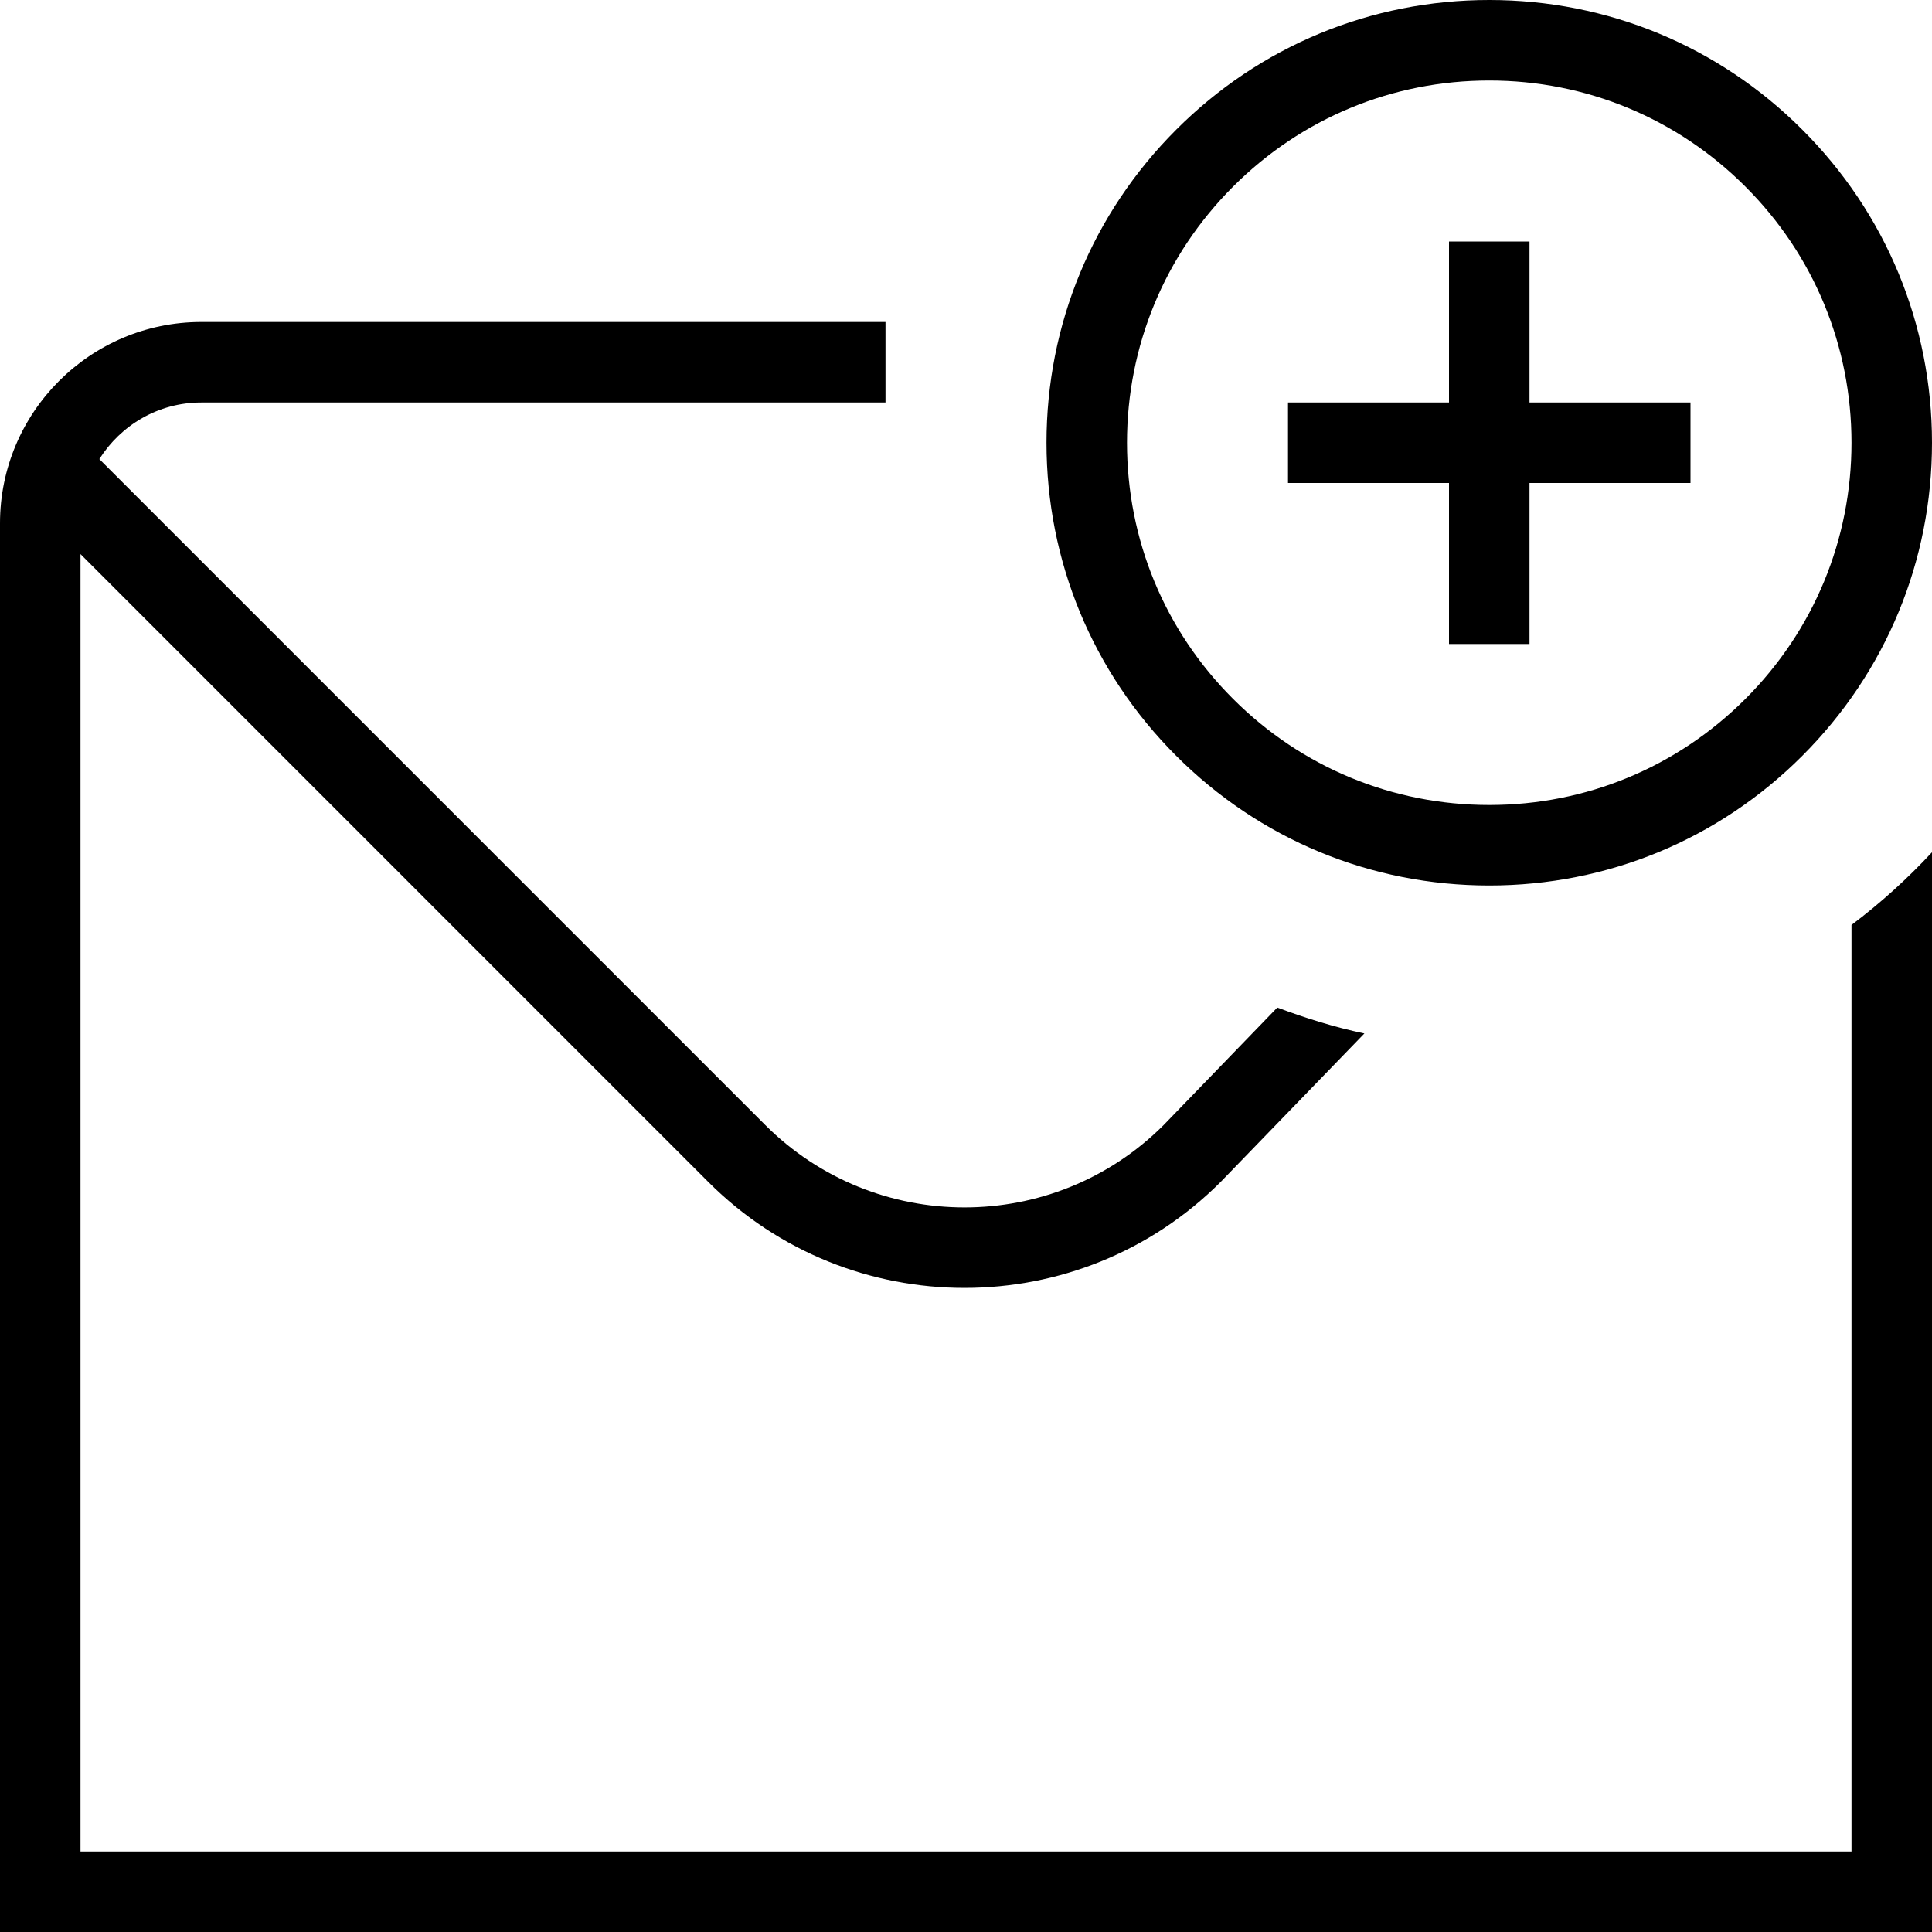
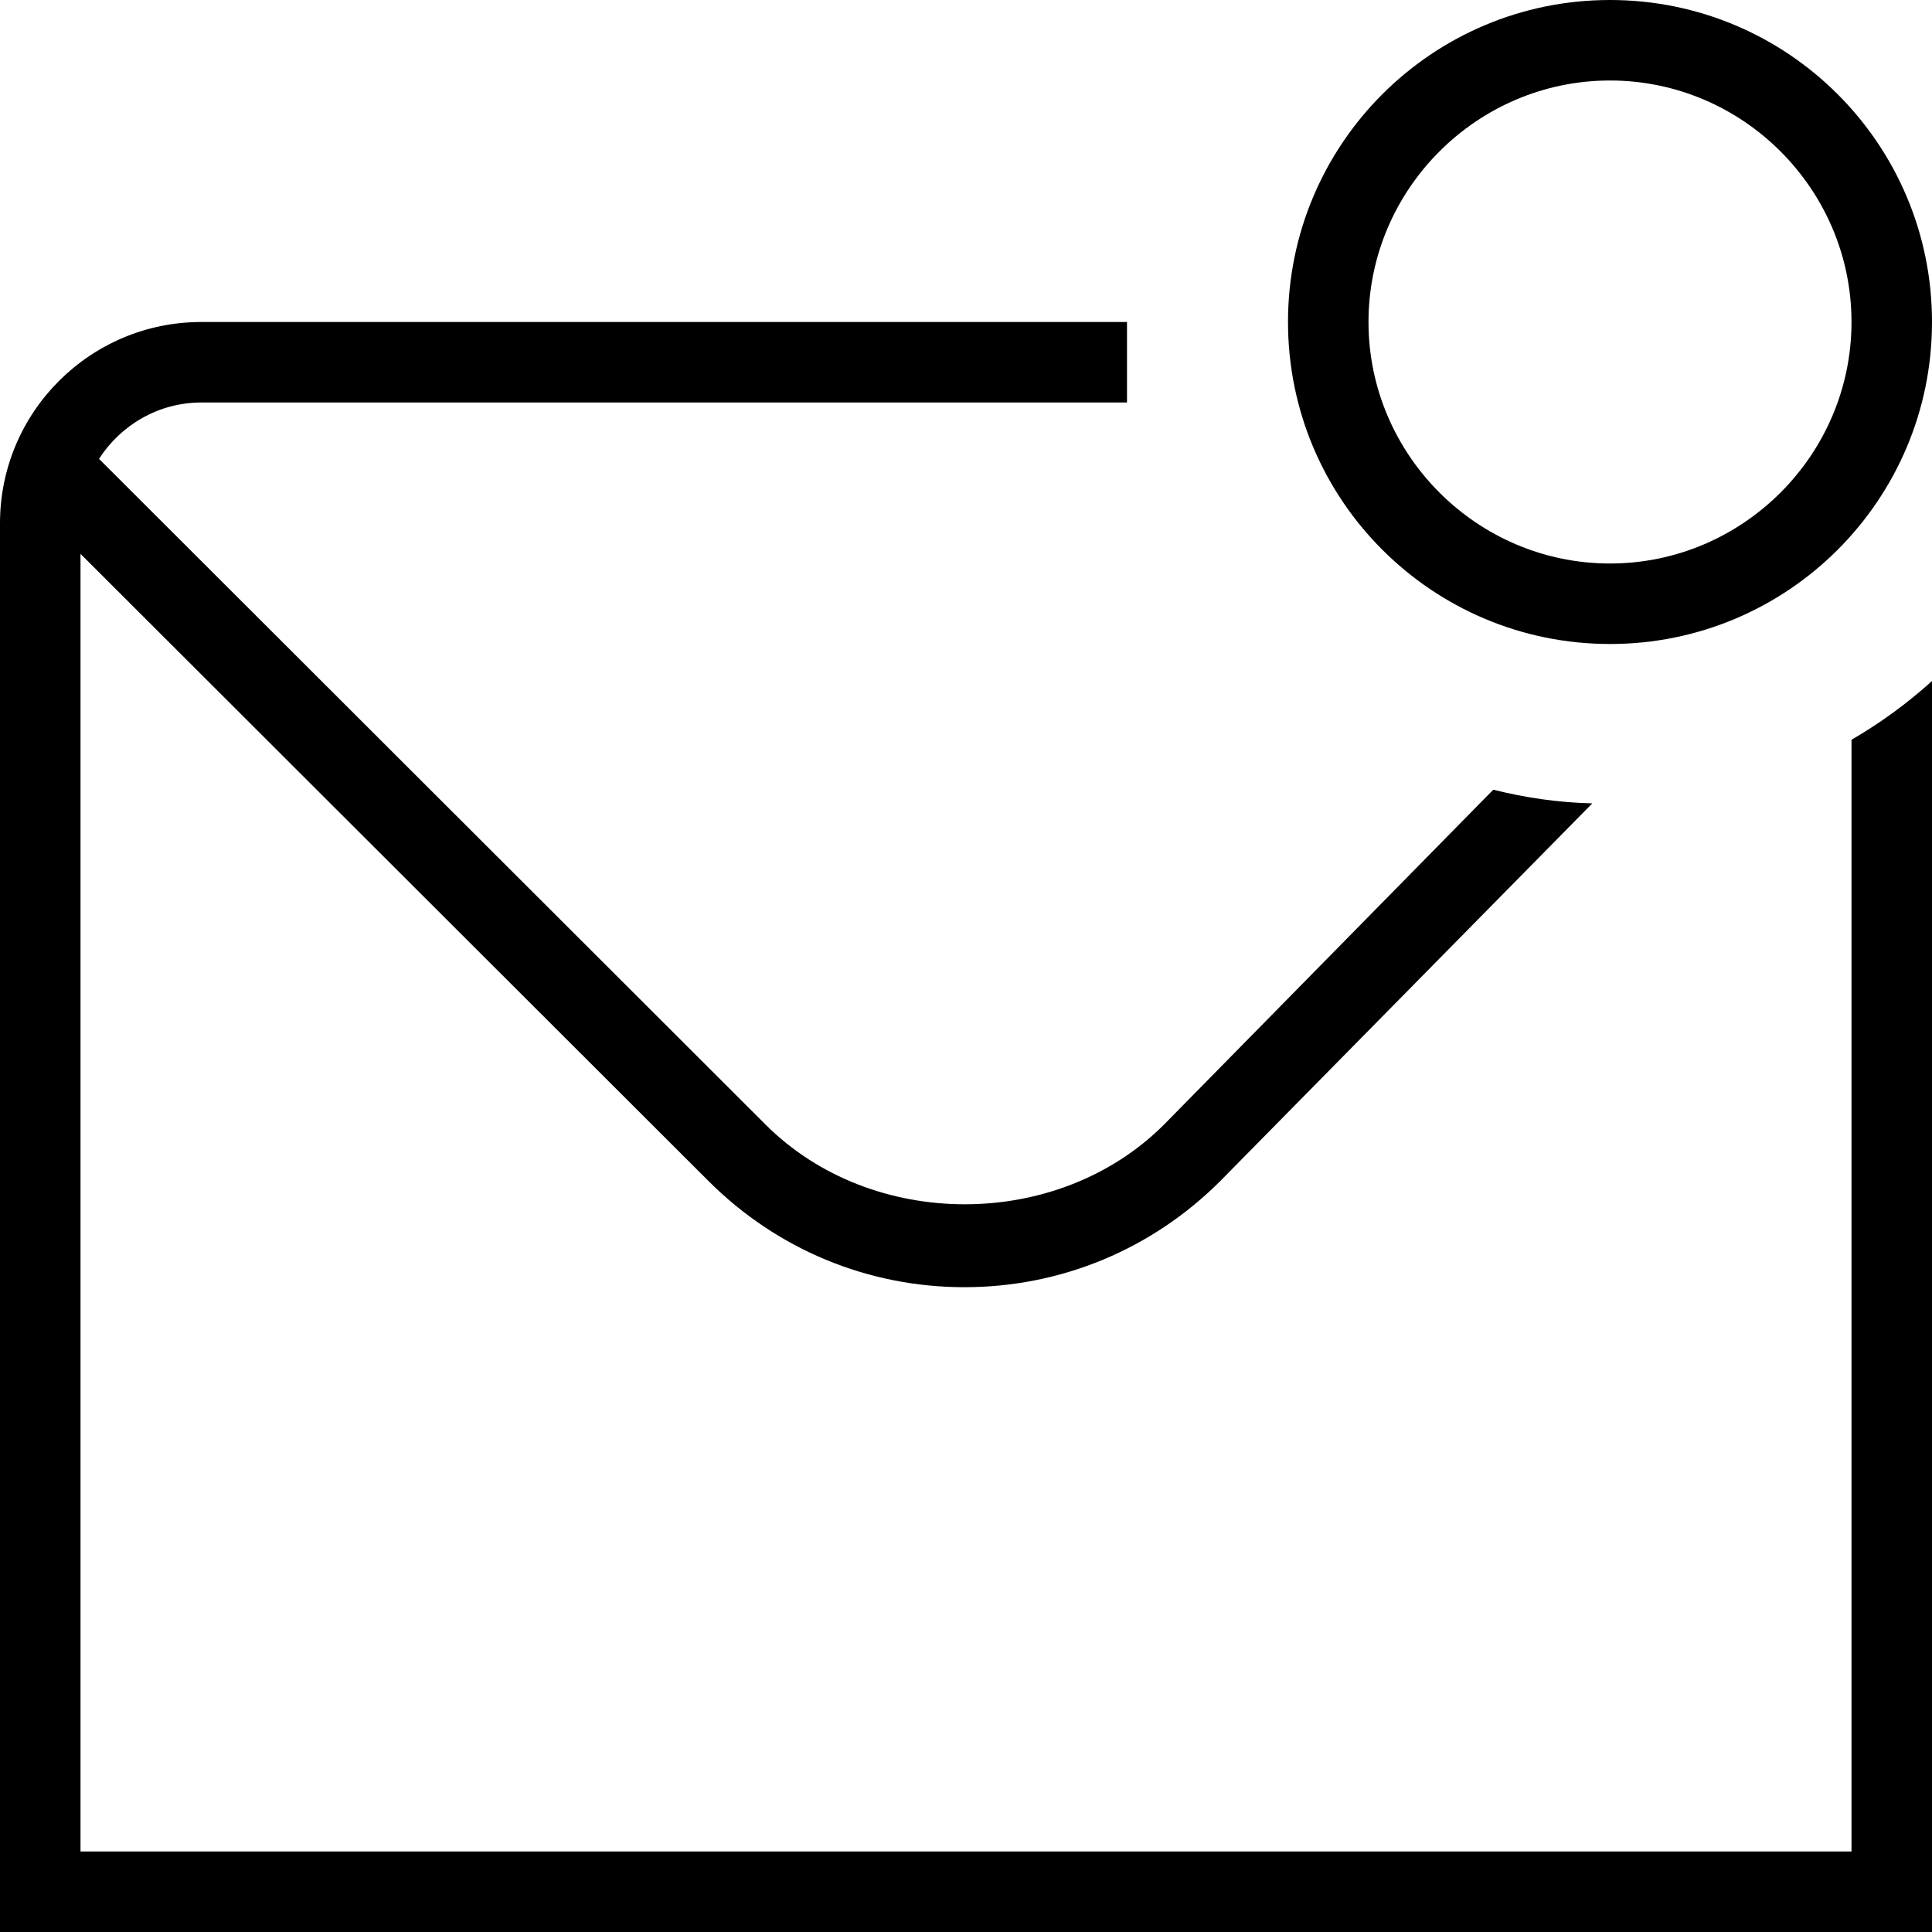
- <svg xmlns="http://www.w3.org/2000/svg" id="Layer_1" data-name="Layer 1" viewBox="0 0 24 24">
-   <path d="M18.5,11c1.469,0,2.851-.572,3.889-1.611,1.039-1.039,1.611-2.42,1.611-3.889s-.572-2.851-1.611-3.889c-1.038-1.039-2.42-1.611-3.889-1.611s-2.851,.572-3.889,1.611c-1.039,1.039-1.611,2.42-1.611,3.889s.572,2.851,1.611,3.889c1.038,1.039,2.42,1.611,3.889,1.611ZM15.318,2.318c.85-.85,1.979-1.318,3.182-1.318s2.332,.468,3.182,1.318c.851,.85,1.318,1.98,1.318,3.182s-.468,2.332-1.318,3.182c-.85,.85-1.979,1.318-3.182,1.318s-2.332-.468-3.182-1.318c-.851-.85-1.318-1.98-1.318-3.182s.468-2.332,1.318-3.182Zm7.682,9.172c.36-.271,.694-.573,1-.903v13.413H0V6.5c0-1.378,1.121-2.5,2.5-2.5H11v1H2.5c-.534,0-1,.282-1.266,.703L9.506,13.975c1.365,1.365,3.585,1.366,4.95,0h0s1.411-1.459,1.411-1.459c.35,.131,.709,.244,1.082,.322l-1.786,1.845h0c-.877,.877-2.029,1.316-3.182,1.316s-2.305-.439-3.182-1.316L1,6.883V23H23V11.49Zm-5-5.49h-2v-1h2V3h1v2h2v1h-2v2h-1v-2Z" />
+ <svg xmlns="http://www.w3.org/2000/svg" id="Layer_1" data-name="Layer 1" viewBox="0 0 24 24" width="512" height="512">
+   <path d="M23,9.19c.36-.21,.69-.45,1-.73v15.54H0V6.5c0-1.38,1.12-2.5,2.5-2.5H14v1H2.5c-.53,0-1,.28-1.27,.7L9.51,13.97c1.32,1.32,3.63,1.32,4.95,0h0s4.09-4.16,4.09-4.16c.4,.1,.81,.16,1.23,.17l-4.62,4.69h0c-.85,.85-1.98,1.32-3.18,1.32s-2.33-.47-3.18-1.32L1,6.88V23H23V9.19Zm-7-5.19c0-2.21,1.79-4,4-4s4,1.79,4,4-1.79,4-4,4-4-1.79-4-4Zm1,0c0,1.65,1.35,3,3,3s3-1.35,3-3-1.35-3-3-3-3,1.35-3,3Z" />
</svg>
